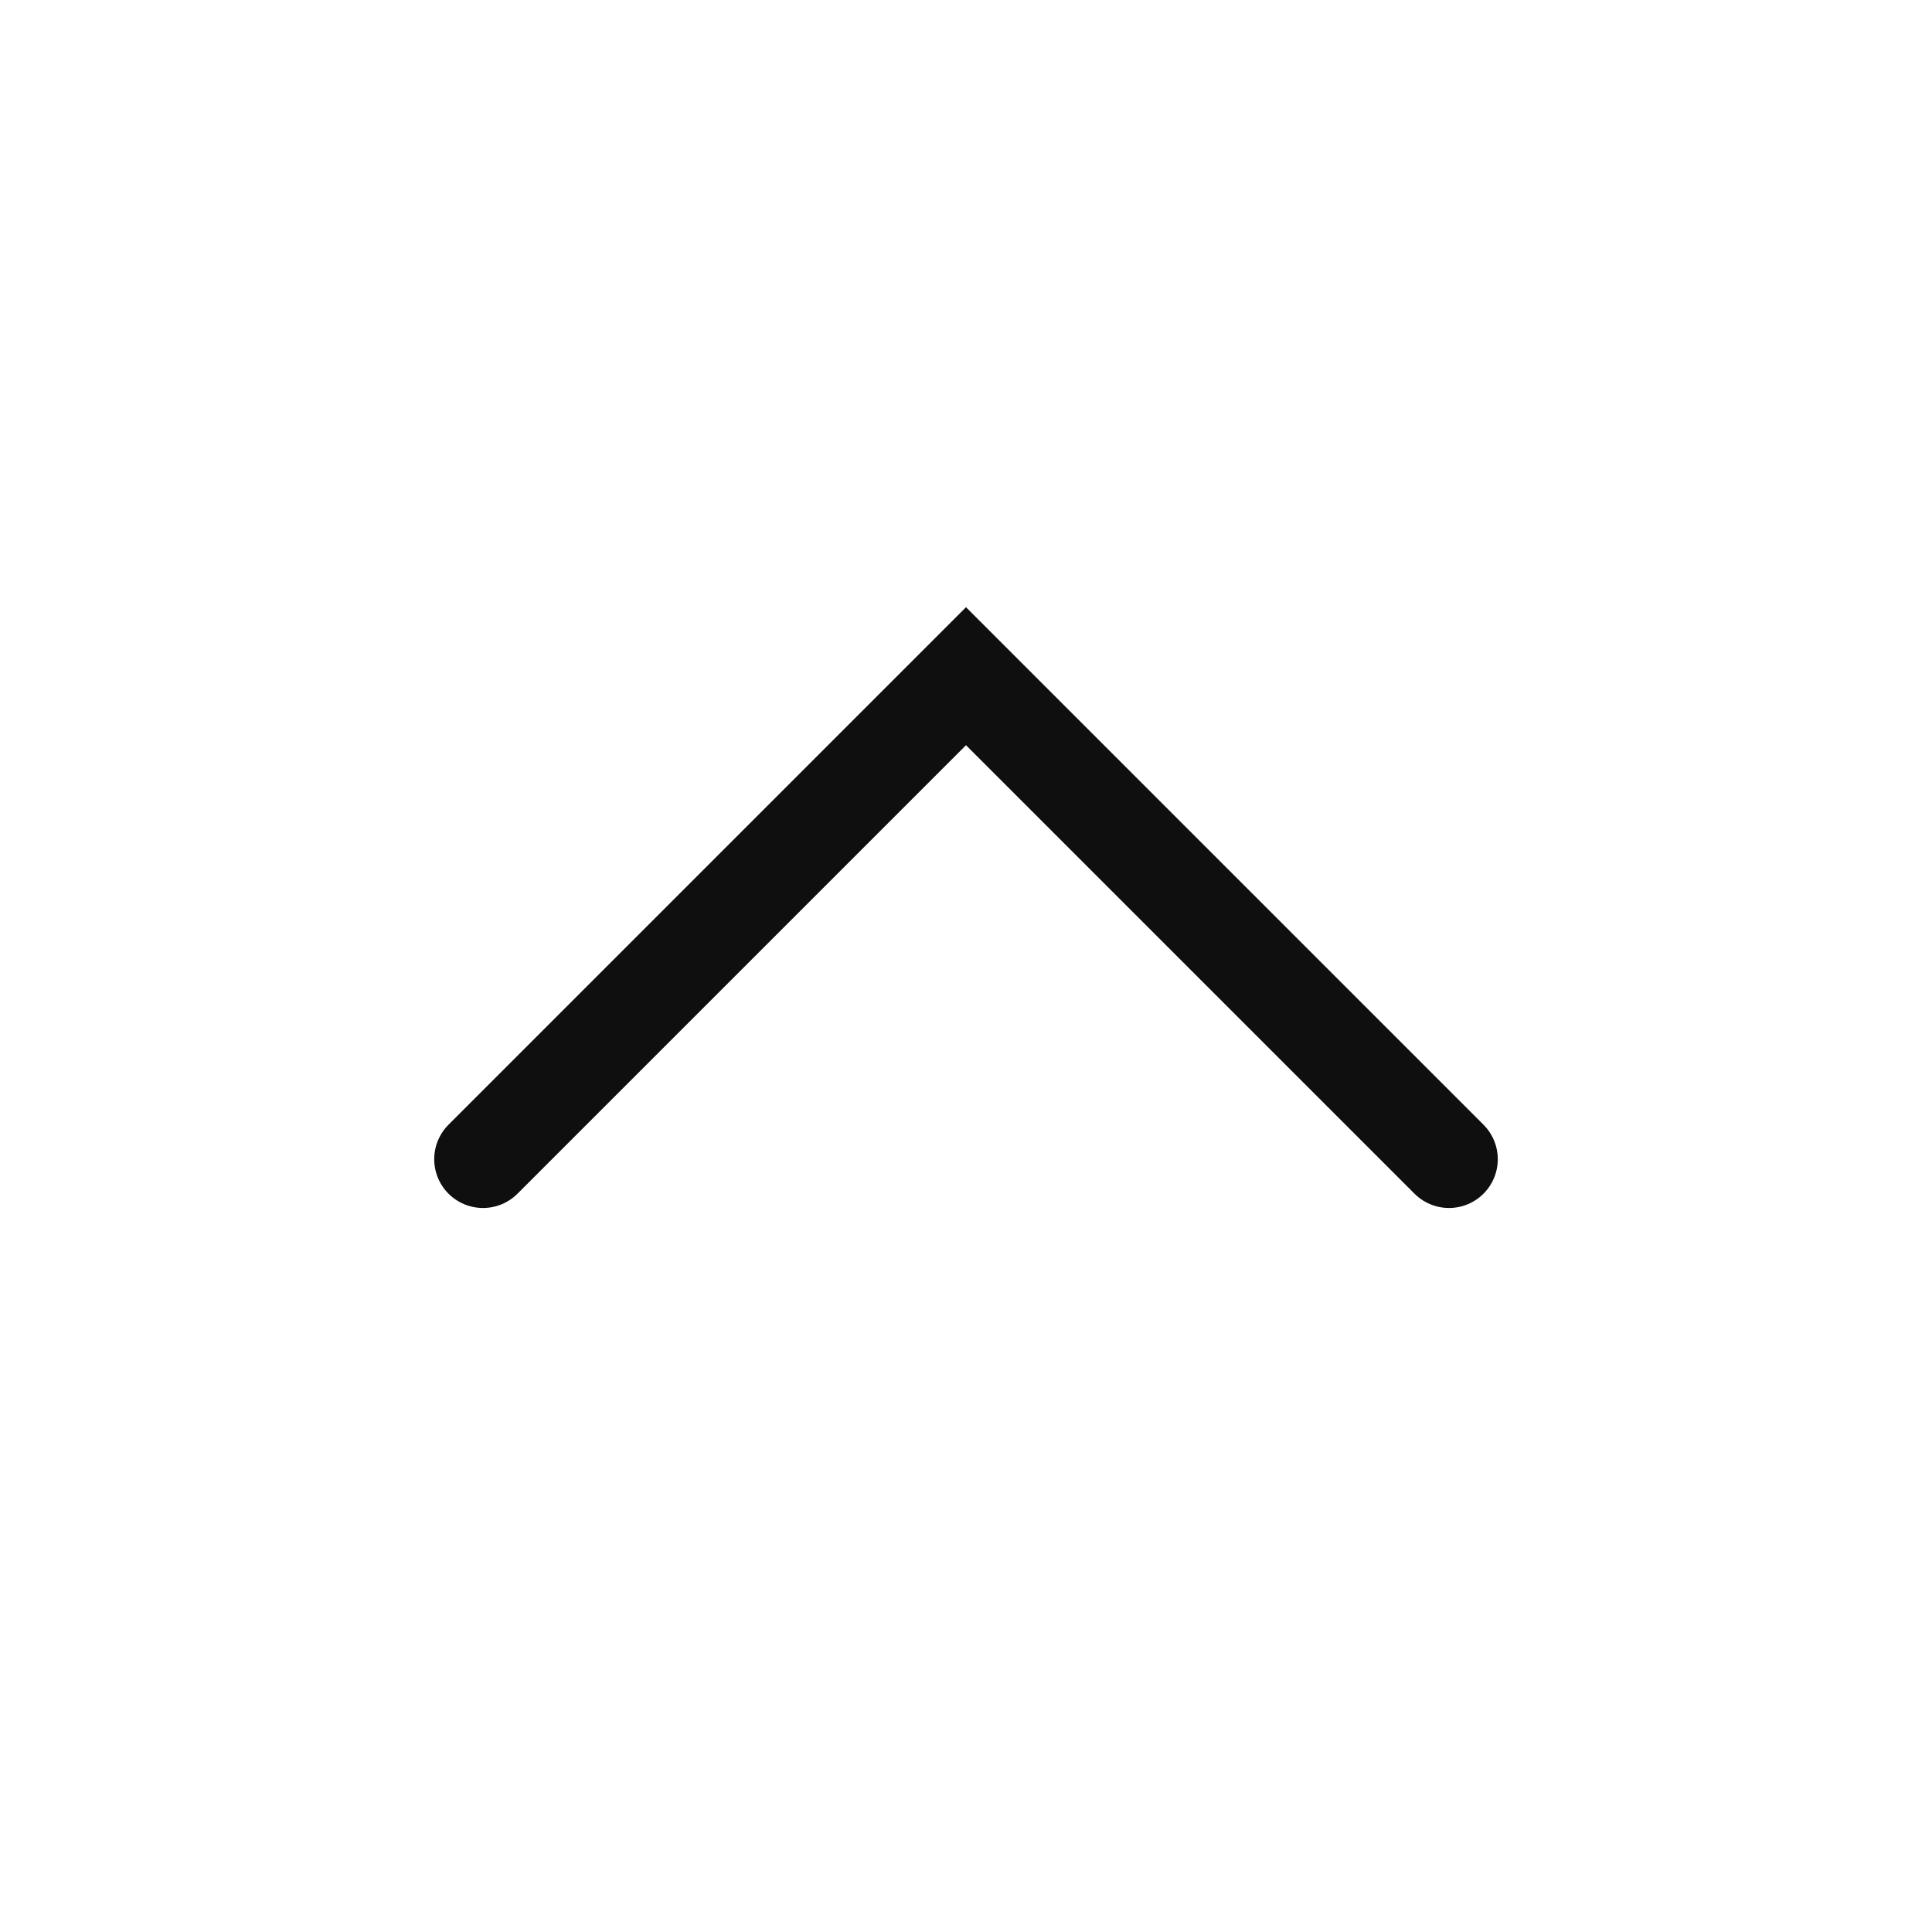
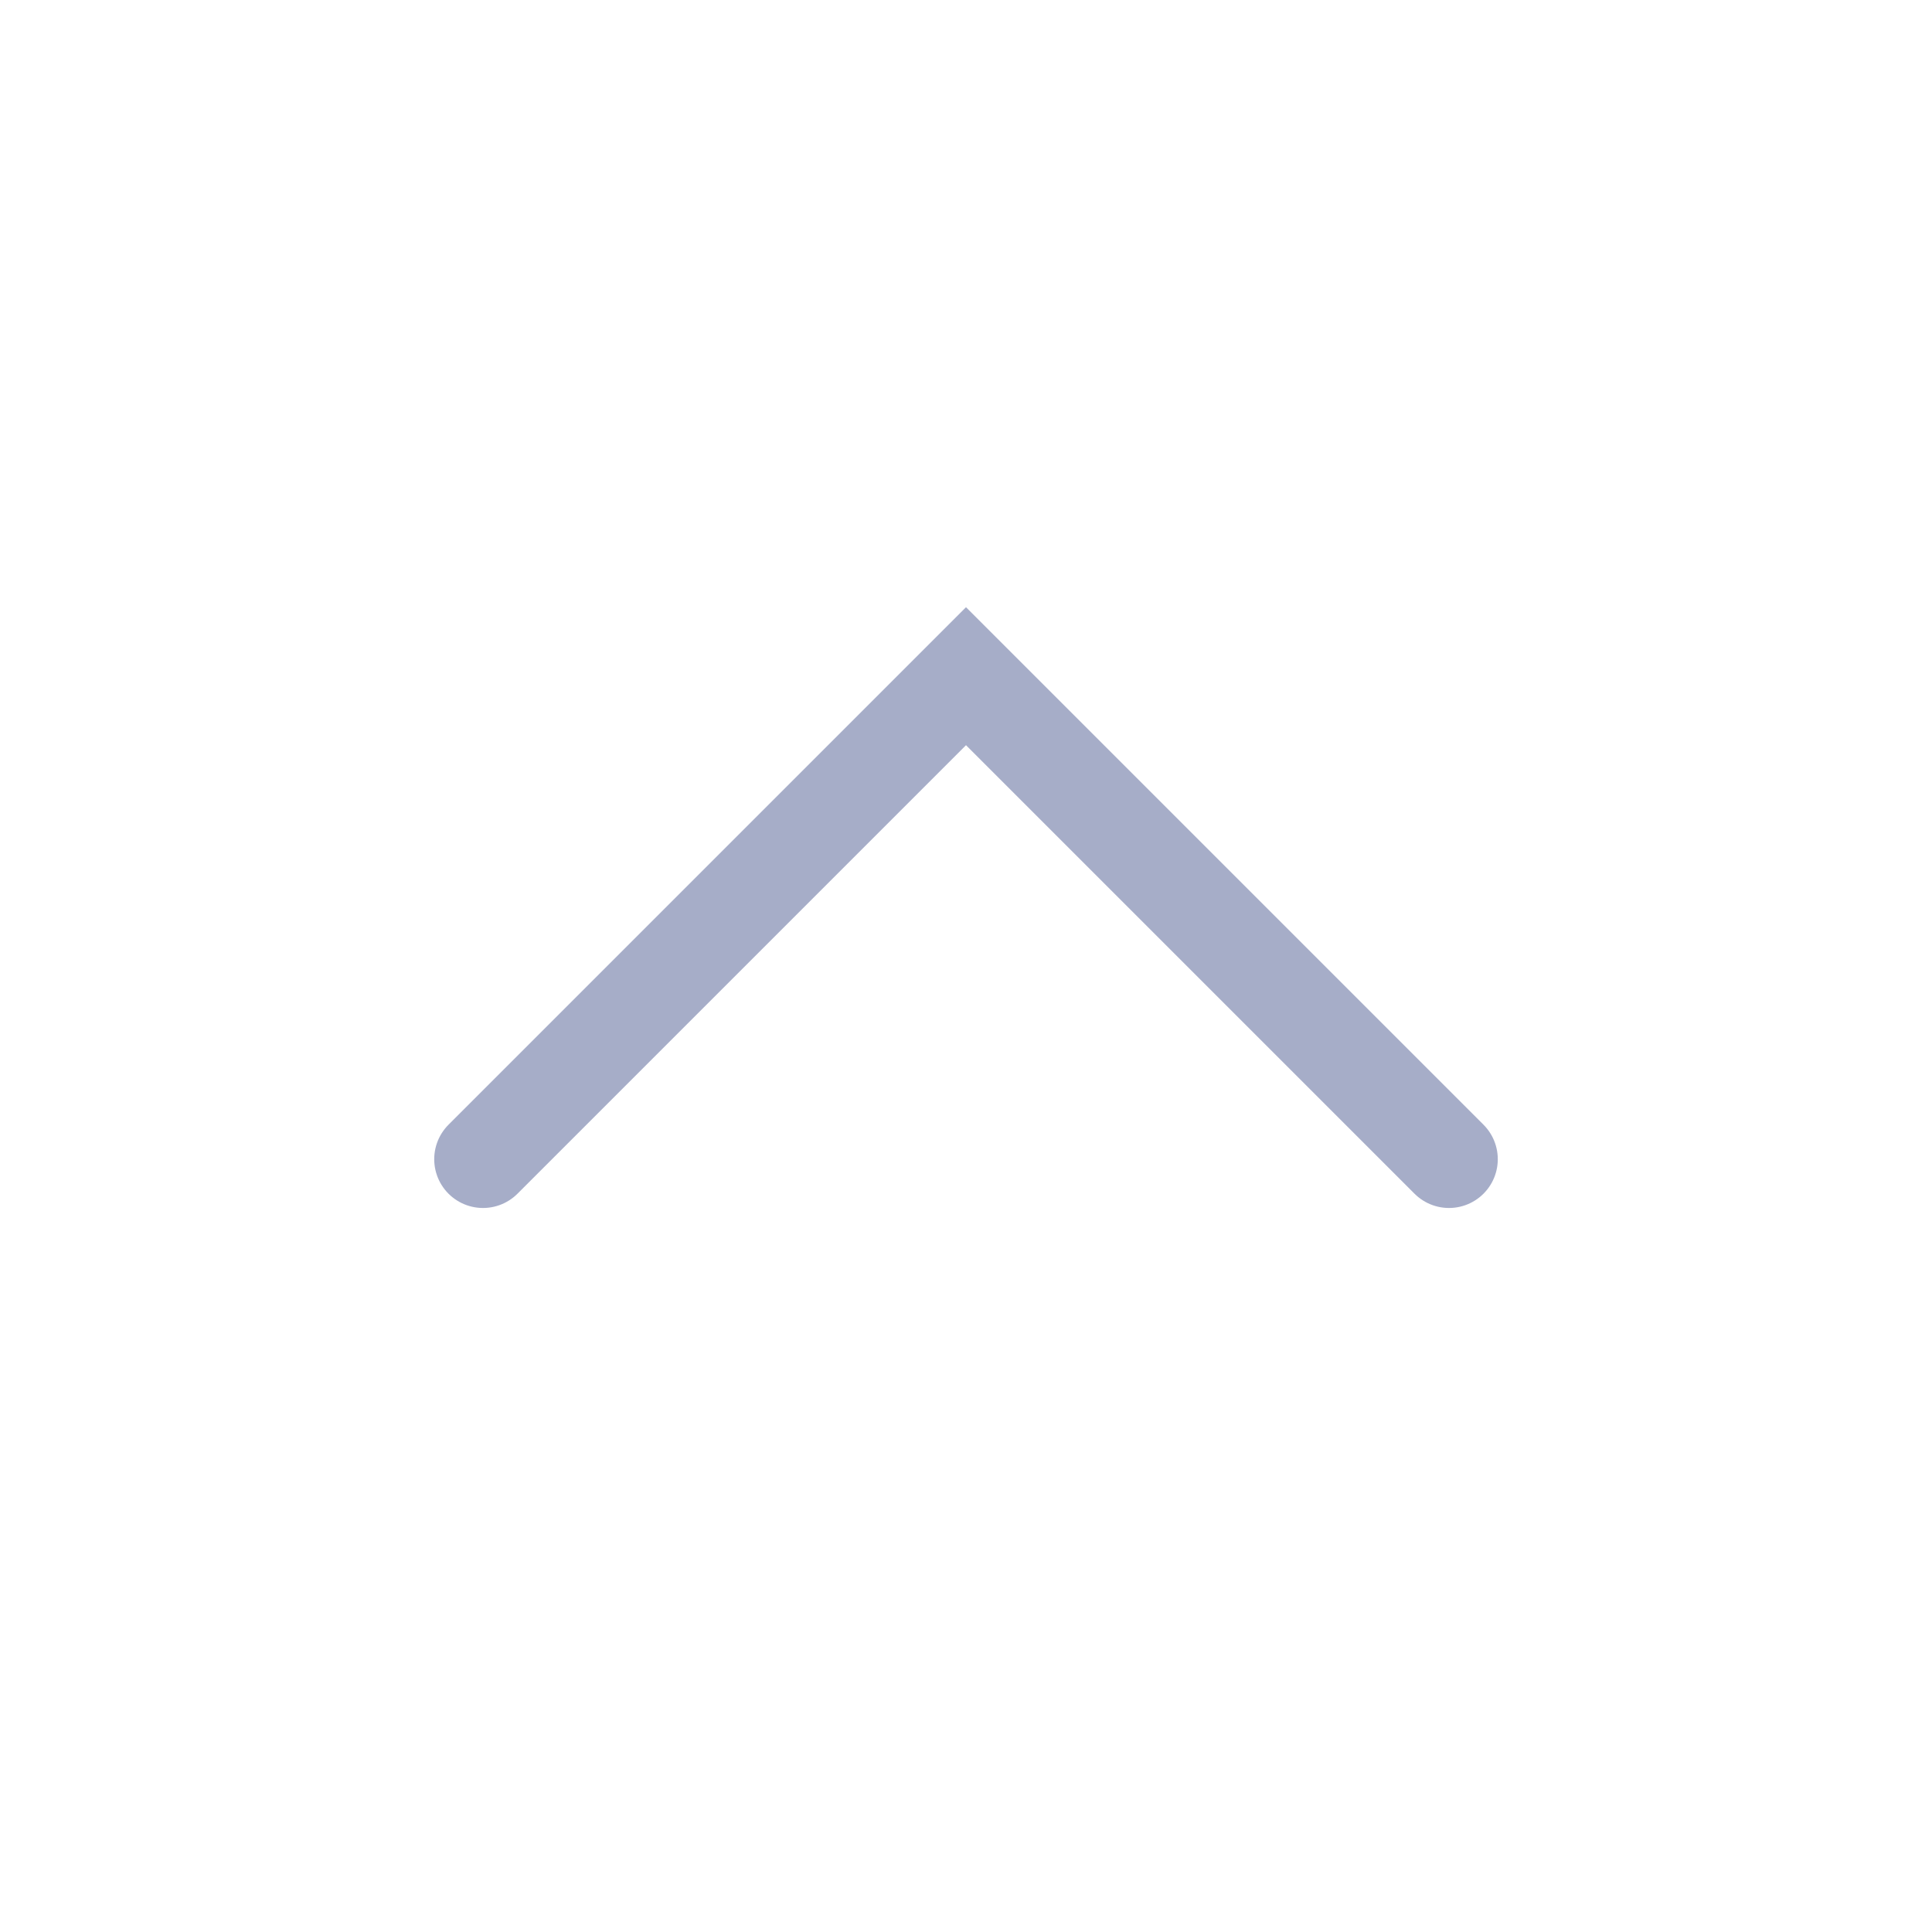
<svg xmlns="http://www.w3.org/2000/svg" viewBox="0 0 50 50" version="1.2" baseProfile="tiny">
  <defs>
</defs>
  <g fill="none" stroke="black" stroke-width="1" fill-rule="evenodd" stroke-linecap="square" stroke-linejoin="bevel">
    <g fill="none" stroke="#000000" stroke-opacity="1" stroke-width="1" stroke-linecap="square" stroke-linejoin="bevel" transform="matrix(1,0,0,1,0,0)" font-family="Sans Serif" font-size="9" font-weight="400" font-style="normal">
</g>
-     <g fill="none" stroke="#100f0f" stroke-opacity="1" stroke-width="1.01" stroke-linecap="round" stroke-linejoin="miter" stroke-miterlimit="2" transform="matrix(2.5,0,0,2.5,2.5,2.5)" font-family="Sans Serif" font-size="9" font-weight="400" font-style="normal">
+     <g fill="none" stroke="#a6adc8" stroke-opacity="1" stroke-width="1.01" stroke-linecap="round" stroke-linejoin="miter" stroke-miterlimit="2" transform="matrix(2.5,0,0,2.5,2.5,2.5)" font-family="Sans Serif" font-size="9" font-weight="400" font-style="normal">
      <polyline fill="none" vector-effect="none" points="4,11 9,6 14,11 " />
    </g>
    <g fill="none" stroke="#000000" stroke-opacity="1" stroke-width="1" stroke-linecap="square" stroke-linejoin="bevel" transform="matrix(1,0,0,1,0,0)" font-family="Sans Serif" font-size="9" font-weight="400" font-style="normal">
</g>
  </g>
</svg>
